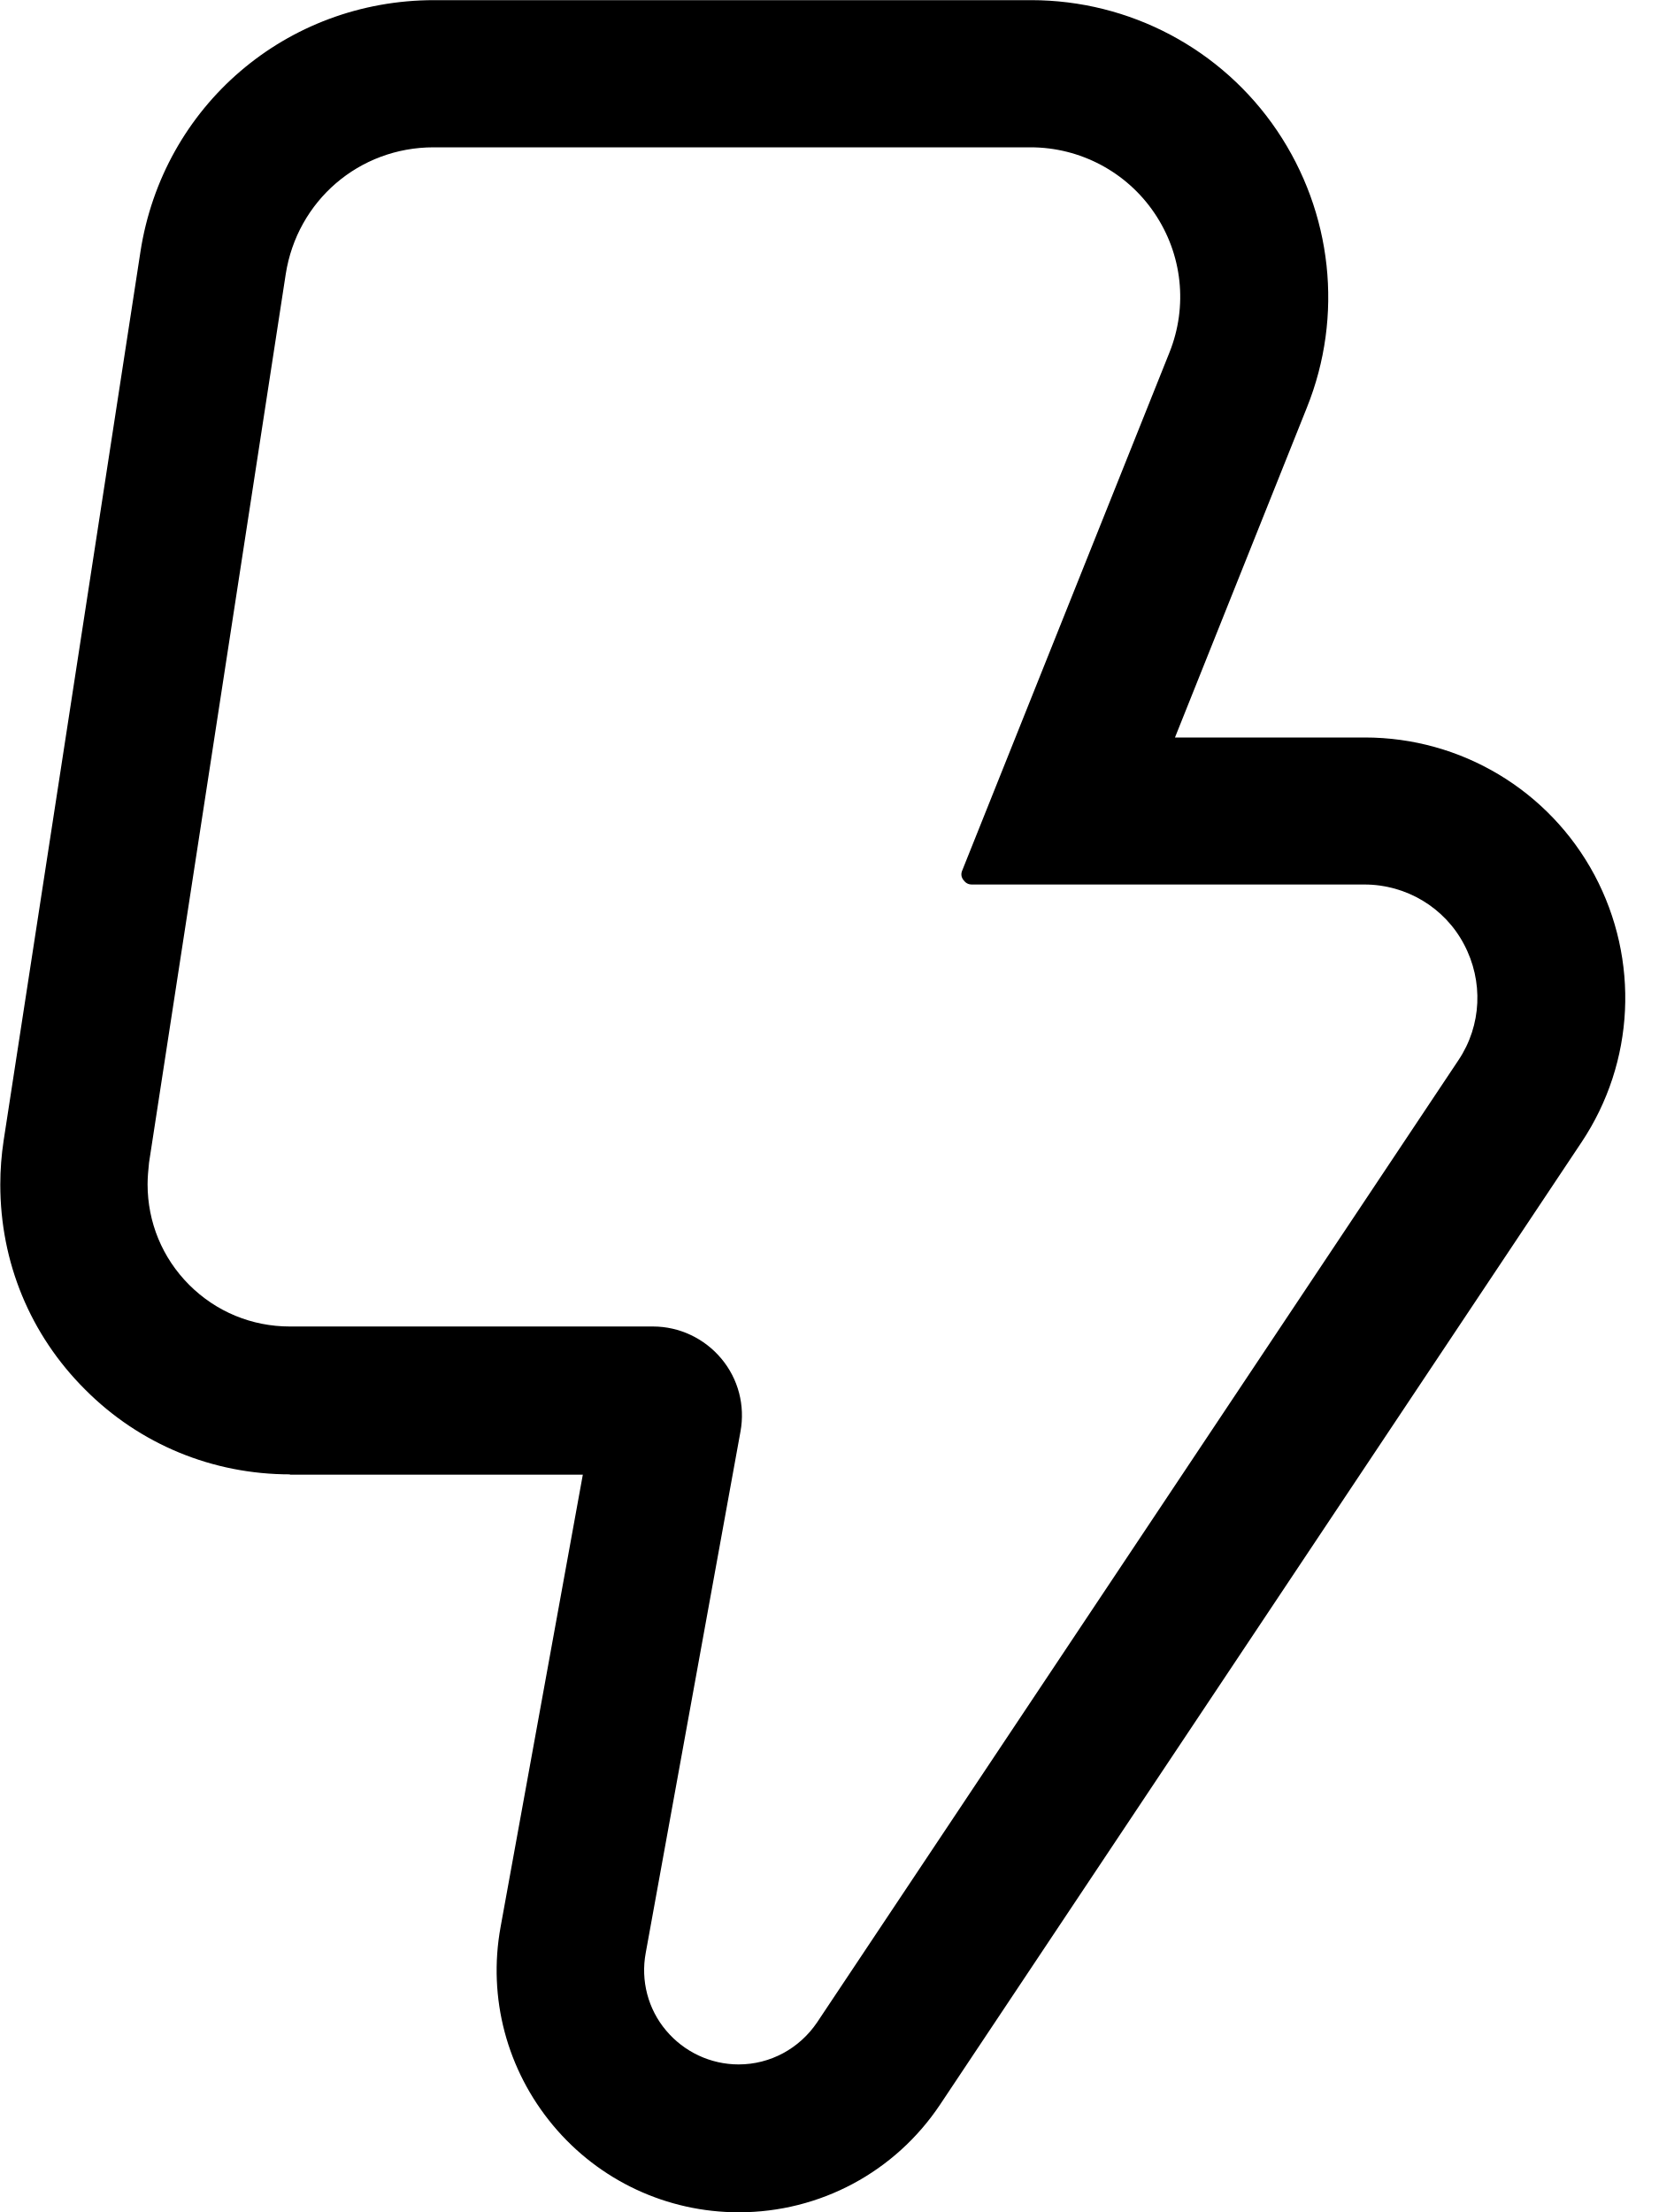
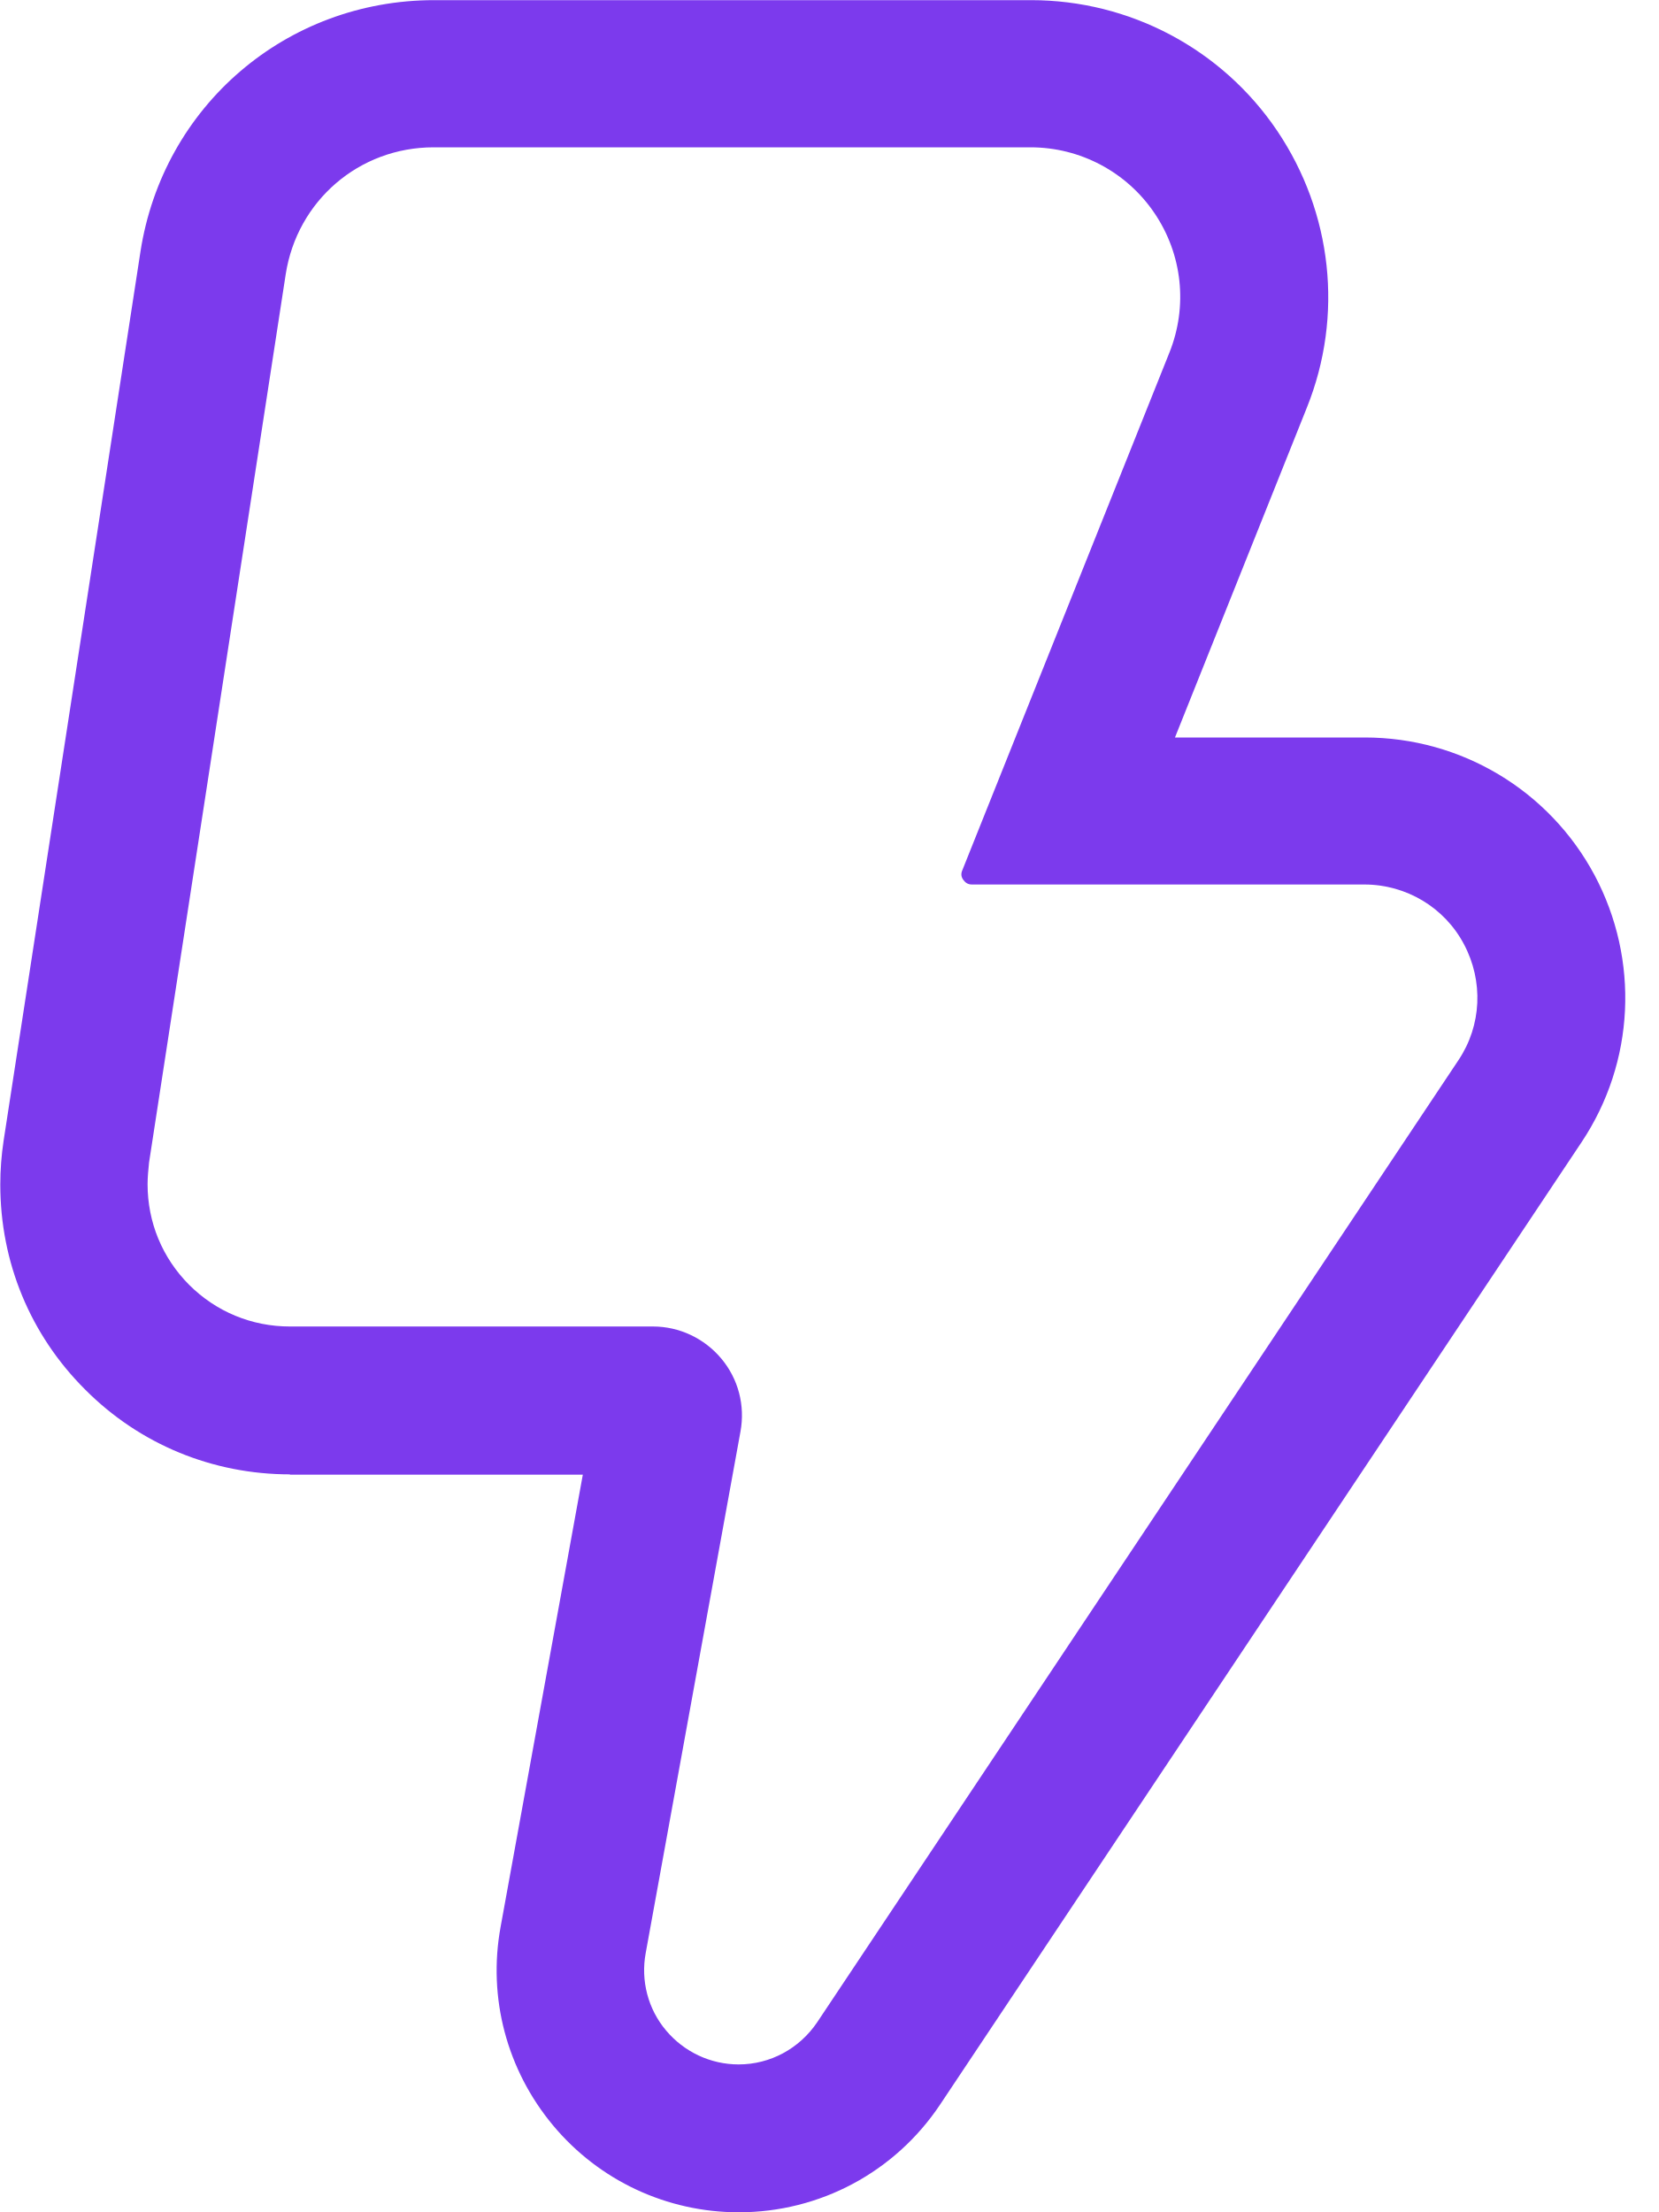
<svg xmlns="http://www.w3.org/2000/svg" width="45" height="60" viewBox="0 0 45 60" fill="none">
-   <path d="M7.859 40H15.809L13.578 52.27C13.227 54.192 13.75 56.149 15 57.649C16.25 59.149 18.09 60.008 20.039 60.008C22.238 60.008 24.277 58.919 25.5 57.086L42.898 30.984C44.347 28.812 44.476 26.035 43.25 23.734C42.019 21.434 39.629 20.004 37.019 20.004H31.871L35.449 11.055C36.449 8.566 36.14 5.766 34.64 3.543C33.14 1.324 30.64 0.004 27.968 0.004H11.777C7.766 0.004 4.418 2.875 3.809 6.832L0.098 30.941C0.039 31.332 0.008 31.73 0.008 32.132C0.008 34.234 0.816 36.203 2.309 37.691C3.789 39.179 5.77 39.992 7.867 39.992L7.859 40ZM4.039 31.559L7.75 7.438C8.059 5.449 9.738 3.996 11.762 3.996H27.953C29.304 3.996 30.562 4.668 31.312 5.777C32.074 6.899 32.222 8.309 31.722 9.559L26.101 23.61C26.062 23.699 26.07 23.789 26.133 23.871C26.191 23.949 26.261 23.992 26.363 23.992H37.011C38.14 23.992 39.183 24.613 39.71 25.613C40.241 26.613 40.191 27.813 39.562 28.754L22.164 54.856C21.683 55.567 20.894 55.997 20.035 55.997C19.273 55.997 18.554 55.657 18.066 55.075C17.578 54.497 17.375 53.723 17.515 52.973L20.085 38.832C20.215 38.121 20.027 37.403 19.566 36.852C19.105 36.301 18.425 35.981 17.714 35.981H7.863C6.832 35.981 5.863 35.582 5.132 34.852C4.402 34.121 4.003 33.153 4.003 32.121C4.003 31.93 4.023 31.731 4.042 31.543L4.039 31.559Z" fill="black" />
+   <path d="M7.859 40H15.809L13.578 52.27C13.227 54.192 13.75 56.149 15 57.649C16.25 59.149 18.09 60.008 20.039 60.008C22.238 60.008 24.277 58.919 25.5 57.086L42.898 30.984C44.347 28.812 44.476 26.035 43.25 23.734C42.019 21.434 39.629 20.004 37.019 20.004H31.871L35.449 11.055C36.449 8.566 36.14 5.766 34.64 3.543C33.14 1.324 30.64 0.004 27.968 0.004H11.777C7.766 0.004 4.418 2.875 3.809 6.832L0.098 30.941C0.039 31.332 0.008 31.73 0.008 32.132C0.008 34.234 0.816 36.203 2.309 37.691C3.789 39.179 5.77 39.992 7.867 39.992L7.859 40ZM4.039 31.559L7.75 7.438C8.059 5.449 9.738 3.996 11.762 3.996H27.953C29.304 3.996 30.562 4.668 31.312 5.777C32.074 6.899 32.222 8.309 31.722 9.559L26.101 23.61C26.062 23.699 26.07 23.789 26.133 23.871C26.191 23.949 26.261 23.992 26.363 23.992H37.011C38.14 23.992 39.183 24.613 39.71 25.613C40.241 26.613 40.191 27.813 39.562 28.754L22.164 54.856C21.683 55.567 20.894 55.997 20.035 55.997C19.273 55.997 18.554 55.657 18.066 55.075C17.578 54.497 17.375 53.723 17.515 52.973L20.085 38.832C20.215 38.121 20.027 37.403 19.566 36.852C19.105 36.301 18.425 35.981 17.714 35.981H7.863C6.832 35.981 5.863 35.582 5.132 34.852C4.402 34.121 4.003 33.153 4.003 32.121C4.003 31.93 4.023 31.731 4.042 31.543L4.039 31.559Z" fill="#7C3AED" />
</svg>
